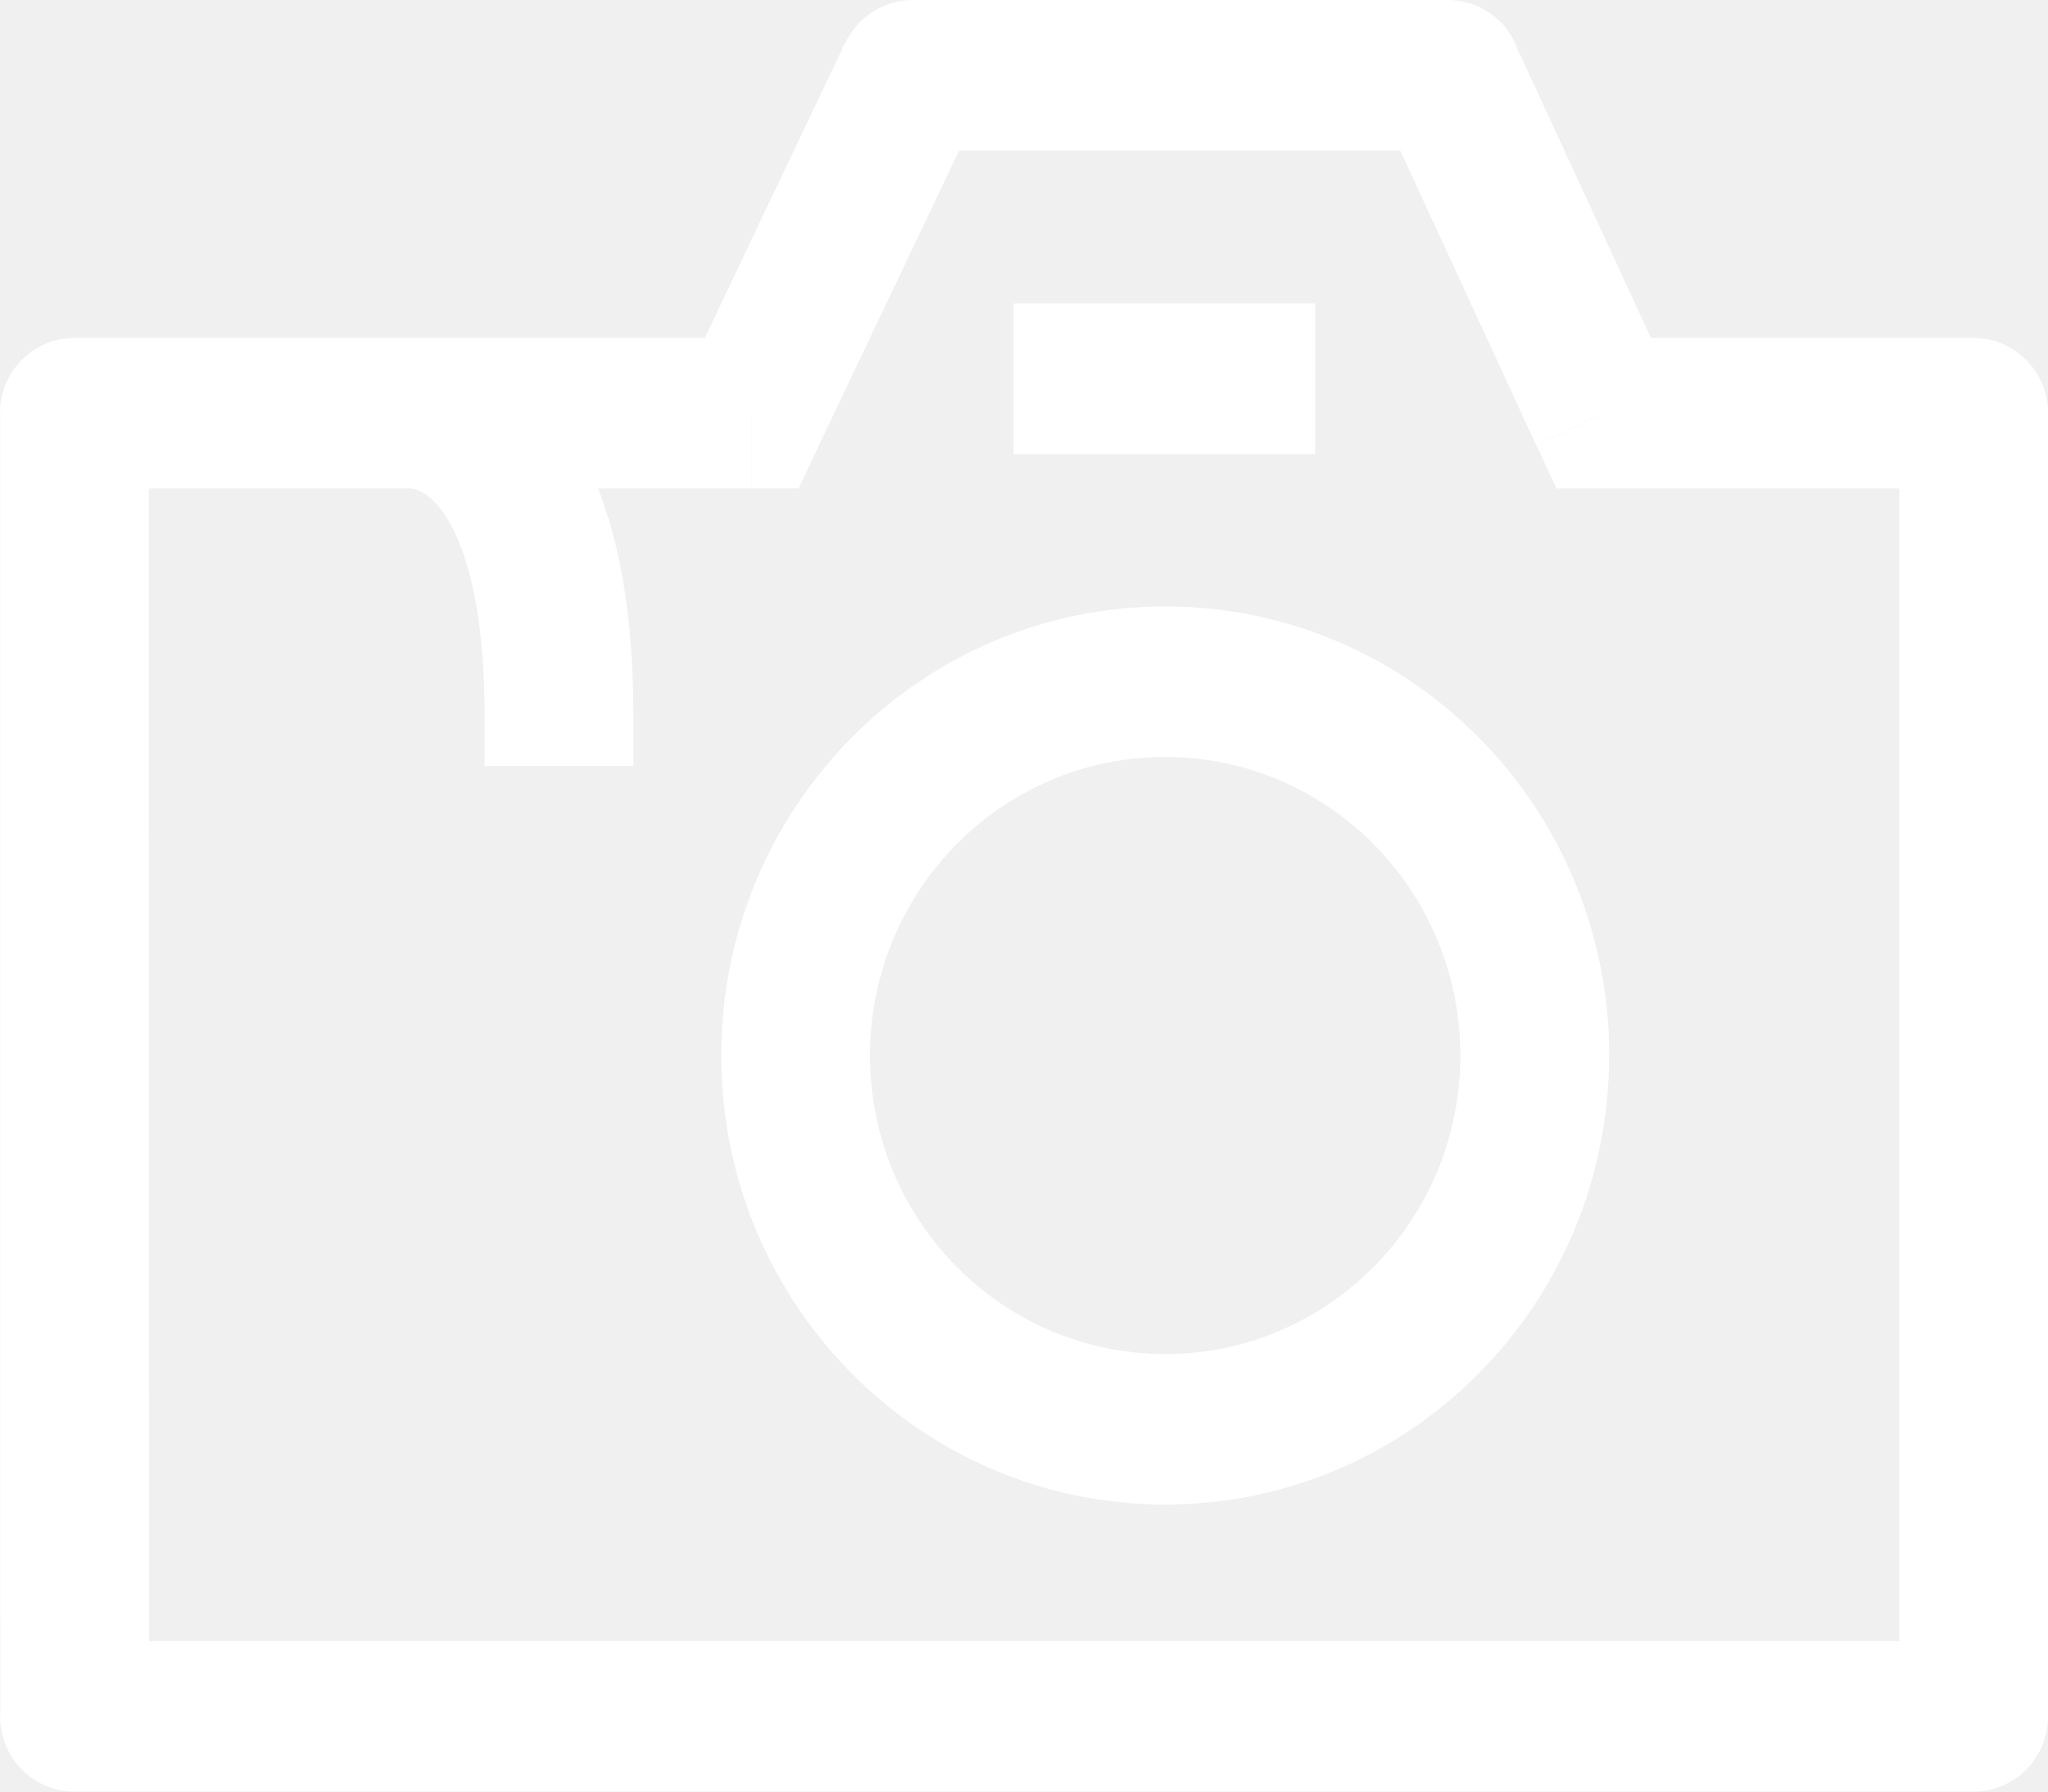
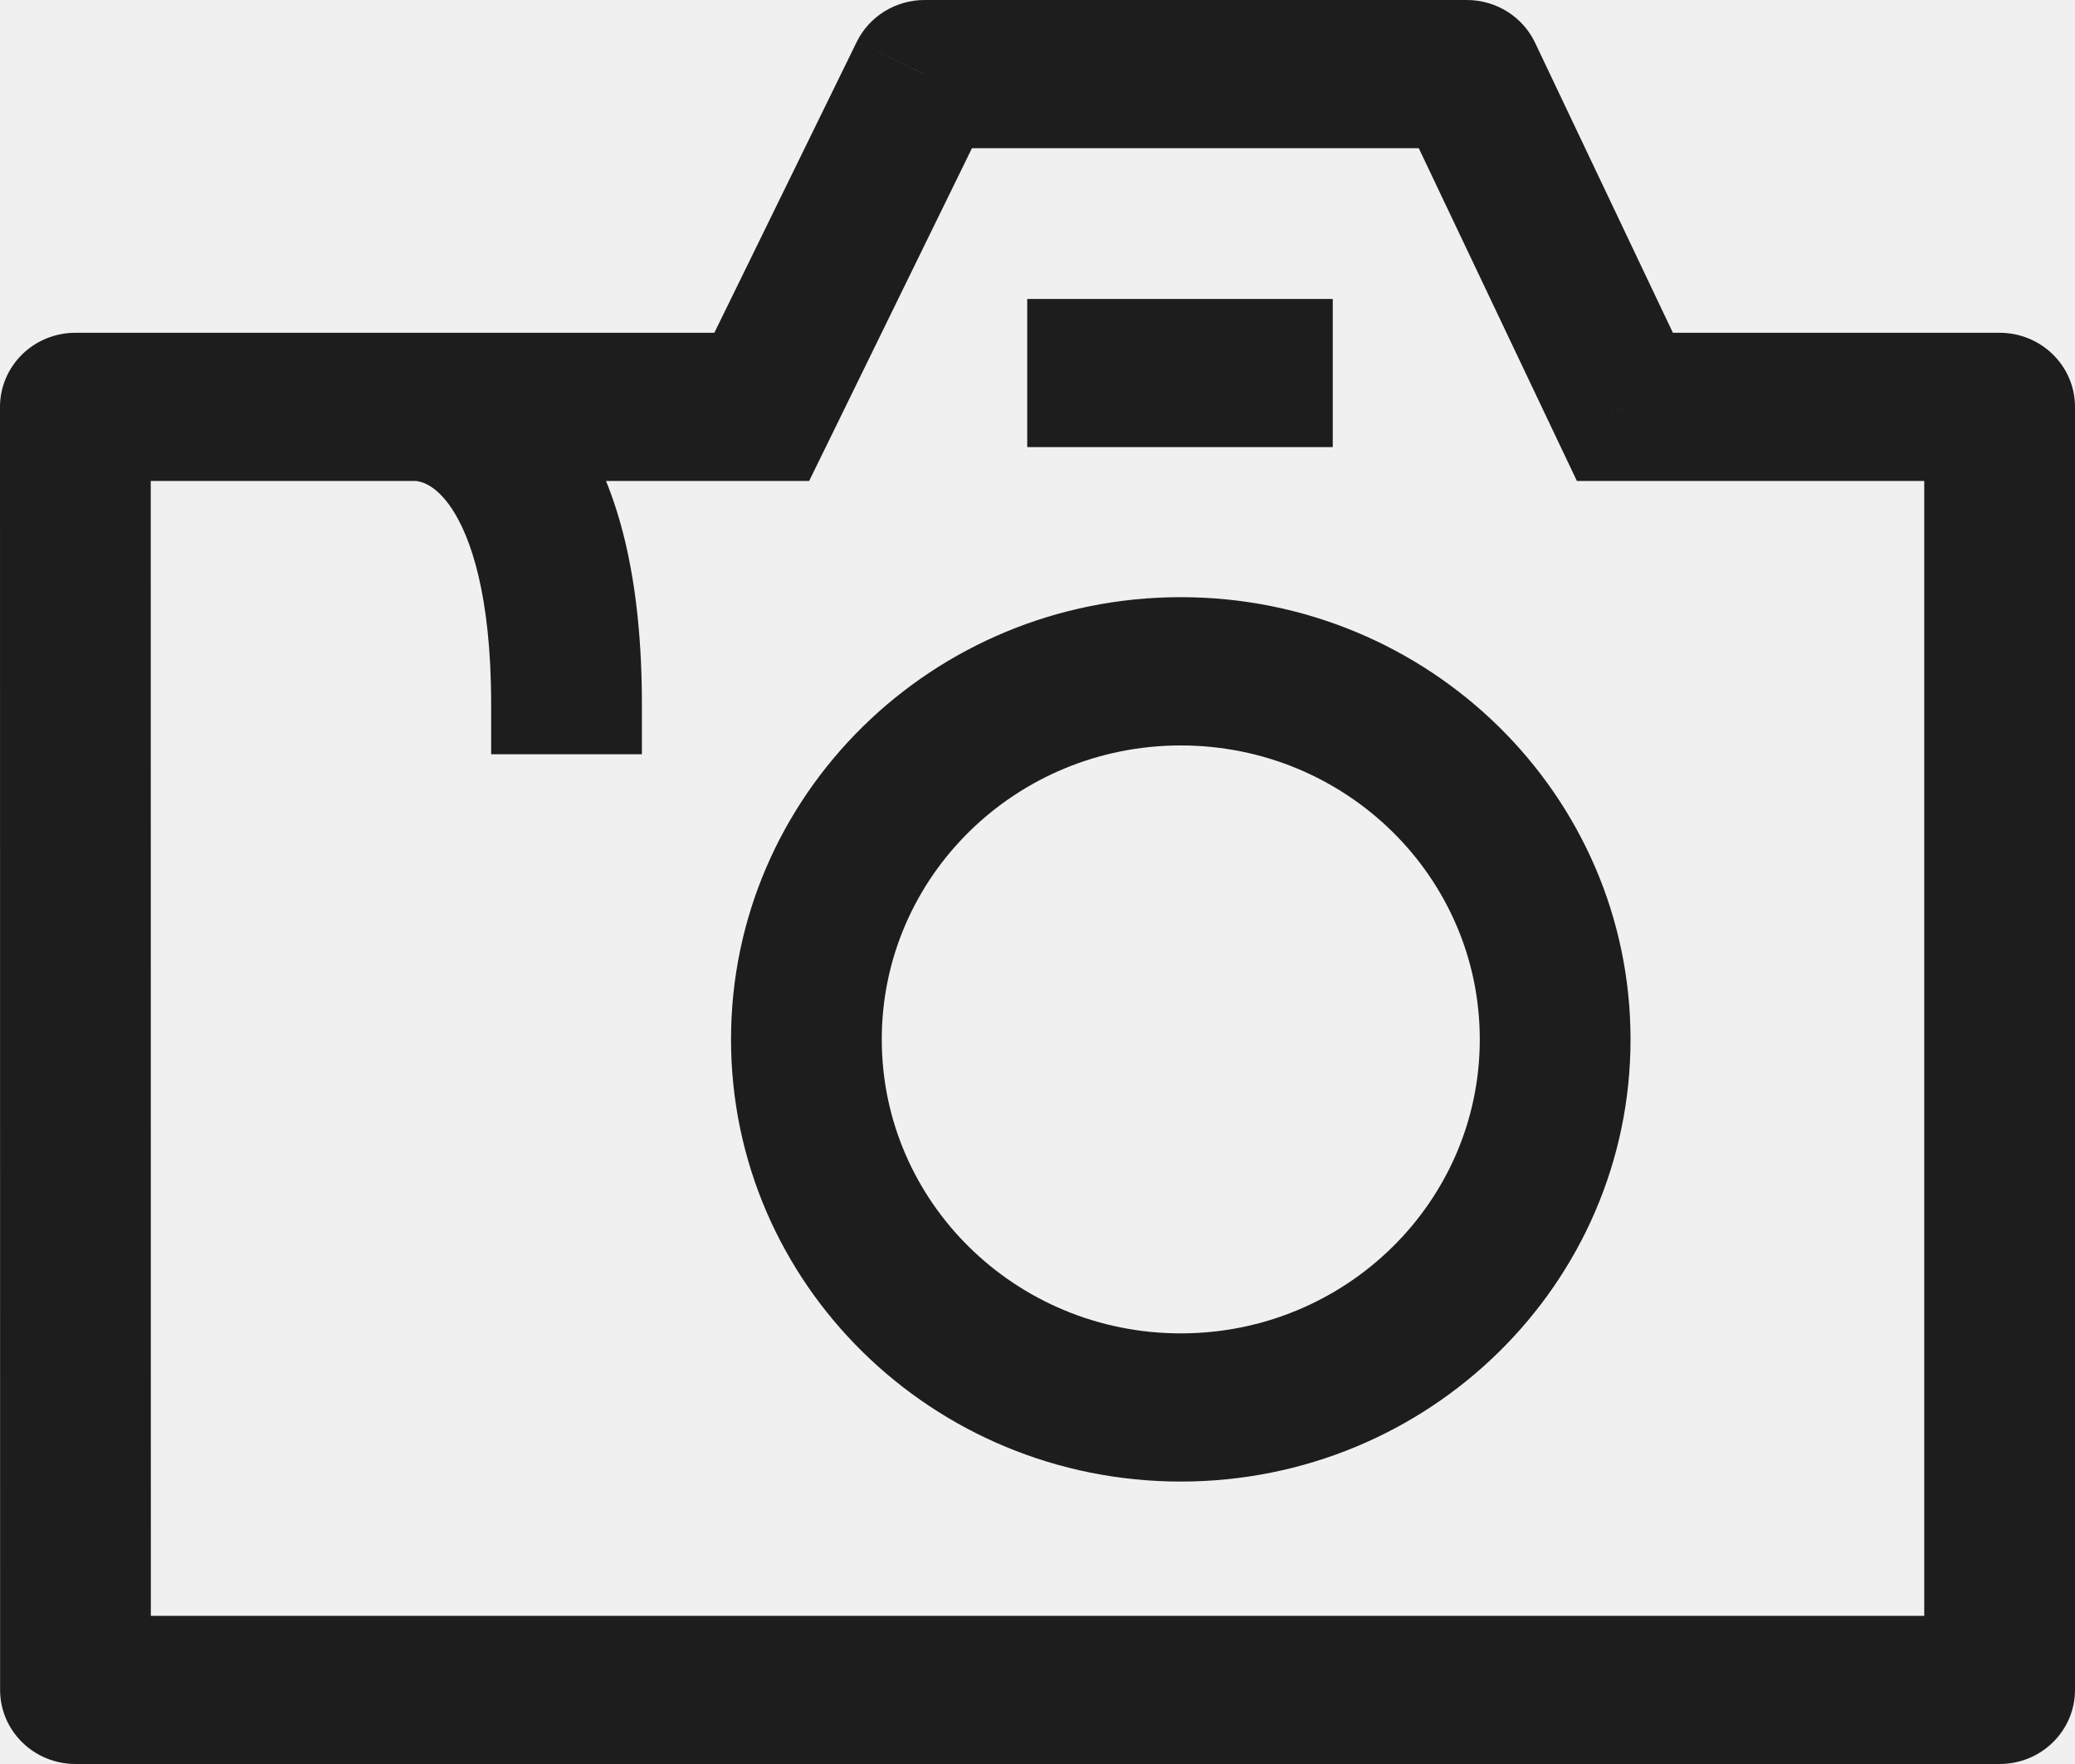
- <svg xmlns="http://www.w3.org/2000/svg" fill="none" height="14" viewBox="0 0 16 14" width="16">
-   <path d="m.581 3.229v-.588c-.154 0-.302.062-.411.172-.109.11-.17.26-.17.416zm.001 10.183-.581 0c0.0.325.26.588.581.588zm14.837 0v.588c.321 0 .581-.263.581-.588zm0-10.183h.581c0-.325-.26-.588-.581-.588zm-8.289-2.641v-.588c-.223 0-.427.129-.524.333zm4.181 0 .527-.249c-.096-.207-.301-.339-.527-.339zm1.219 2.641-.527.249.157.339.37 0zm-6.656 0v.588h.365l.158-.333zm-5.873 0.0.001 10.183 1.162-0-.001-10.183zm.582 10.771h14.837v-1.176h-14.837zm15.418-.588v-10.183h-1.163v10.183zm-8.871-12.236h4.181v-1.176h-4.181zm8.289 1.465-2.889-0-0 1.176 2.889 0zm-14.838 1.176h2.646v-1.176h-2.646zm2.646 0h2.646v-1.176h-2.646zm-.031-.001c.041.002.159.021.288.221.142.221.302.677.302 1.553h1.162c0-.996-.178-1.709-.49-2.194-.325-.506-.778-.732-1.201-.754zm.59 1.774v.395h1.162v-.395zm2.61-2.107 1.256-2.641-1.048-.51-1.256 2.641zm4.386-2.647 1.219 2.641 1.053-.498-1.219-2.641zm.627 7.412c0 1.289-1.032 2.333-2.306 2.333v1.176c1.916 0 3.468-1.571 3.468-3.509zm-2.306 2.333c-1.273 0-2.306-1.044-2.306-2.333h-1.162c0 1.938 1.553 3.509 3.468 3.509zm-2.306-2.333c0-1.289 1.032-2.333 2.306-2.333v-1.176c-1.915 0-3.468 1.571-3.468 3.509zm2.306-2.333c1.273 0 2.306 1.045 2.306 2.333h1.163c0-1.938-1.553-3.509-3.468-3.509zm-1.184-2.367h1.178v-1.176h-1.178zm1.178 0h1.178v-1.176h-1.178z" fill="#fff" />
+ <svg xmlns="http://www.w3.org/2000/svg" width="20" height="17" viewBox="0 0 20 17" fill="none">
+   <path d="M0.727 3.921V3.207C0.534 3.207 0.349 3.282 0.213 3.416C0.077 3.55 -1.72526e-05 3.732 2.91688e-09 3.921L0.727 3.921ZM0.728 16.286L0.001 16.286C0.001 16.68 0.326 17 0.728 17V16.286ZM19.273 16.286V17C19.675 17 20 16.68 20 16.286H19.273ZM19.273 3.921H20C20 3.527 19.675 3.207 19.273 3.207V3.921ZM8.912 0.714V0C8.633 0 8.378 0.157 8.257 0.405L8.912 0.714ZM14.138 0.714L14.796 0.412C14.677 0.161 14.42 0 14.138 0V0.714ZM15.662 3.921L15.003 4.223L15.199 4.635L15.662 4.635L15.662 3.921ZM7.342 3.921V4.635H7.799L7.997 4.231L7.342 3.921ZM2.91688e-09 3.921L0.001 16.286L1.454 16.286L1.453 3.921L2.91688e-09 3.921ZM0.728 17H19.273V15.572H0.728V17ZM20 16.286V3.921H18.547V16.286H20ZM8.912 1.428H14.138V0H8.912V1.428ZM19.273 3.207L15.662 3.207L15.662 4.635L19.273 4.635L19.273 3.207ZM0.727 4.635H4.034V3.207H0.727V4.635ZM4.034 4.635H7.342V3.207H4.034V4.635ZM3.996 4.634C4.047 4.637 4.194 4.66 4.356 4.903C4.533 5.172 4.734 5.725 4.734 6.789H6.187C6.187 5.579 5.964 4.714 5.574 4.124C5.167 3.51 4.601 3.236 4.073 3.208L3.996 4.634ZM4.734 6.789V7.269H6.187V6.789H4.734ZM7.997 4.231L9.566 1.024L8.257 0.405L6.687 3.612L7.997 4.231ZM13.479 1.016L15.003 4.223L16.32 3.619L14.796 0.412L13.479 1.016ZM14.263 10.017C14.263 11.581 12.973 12.85 11.381 12.85V14.278C13.775 14.278 15.716 12.37 15.716 10.017H14.263ZM11.381 12.85C9.789 12.85 8.499 11.581 8.499 10.017H7.046C7.046 12.37 8.987 14.278 11.381 14.278V12.85ZM8.499 10.017C8.499 8.452 9.789 7.184 11.381 7.184V5.755C8.987 5.755 7.046 7.663 7.046 10.017H8.499ZM11.381 7.184C12.973 7.184 14.263 8.452 14.263 10.017H15.716C15.716 7.663 13.775 5.755 11.381 5.755V7.184ZM9.901 4.309H11.373V2.881H9.901V4.309ZM11.373 4.309H12.846V2.881H11.373V4.309Z" fill="#1D1D1D" style="fill:#1D1D1D;fill:color(display-p3 0.114 0.114 0.114);fill-opacity:1;" />
</svg>
